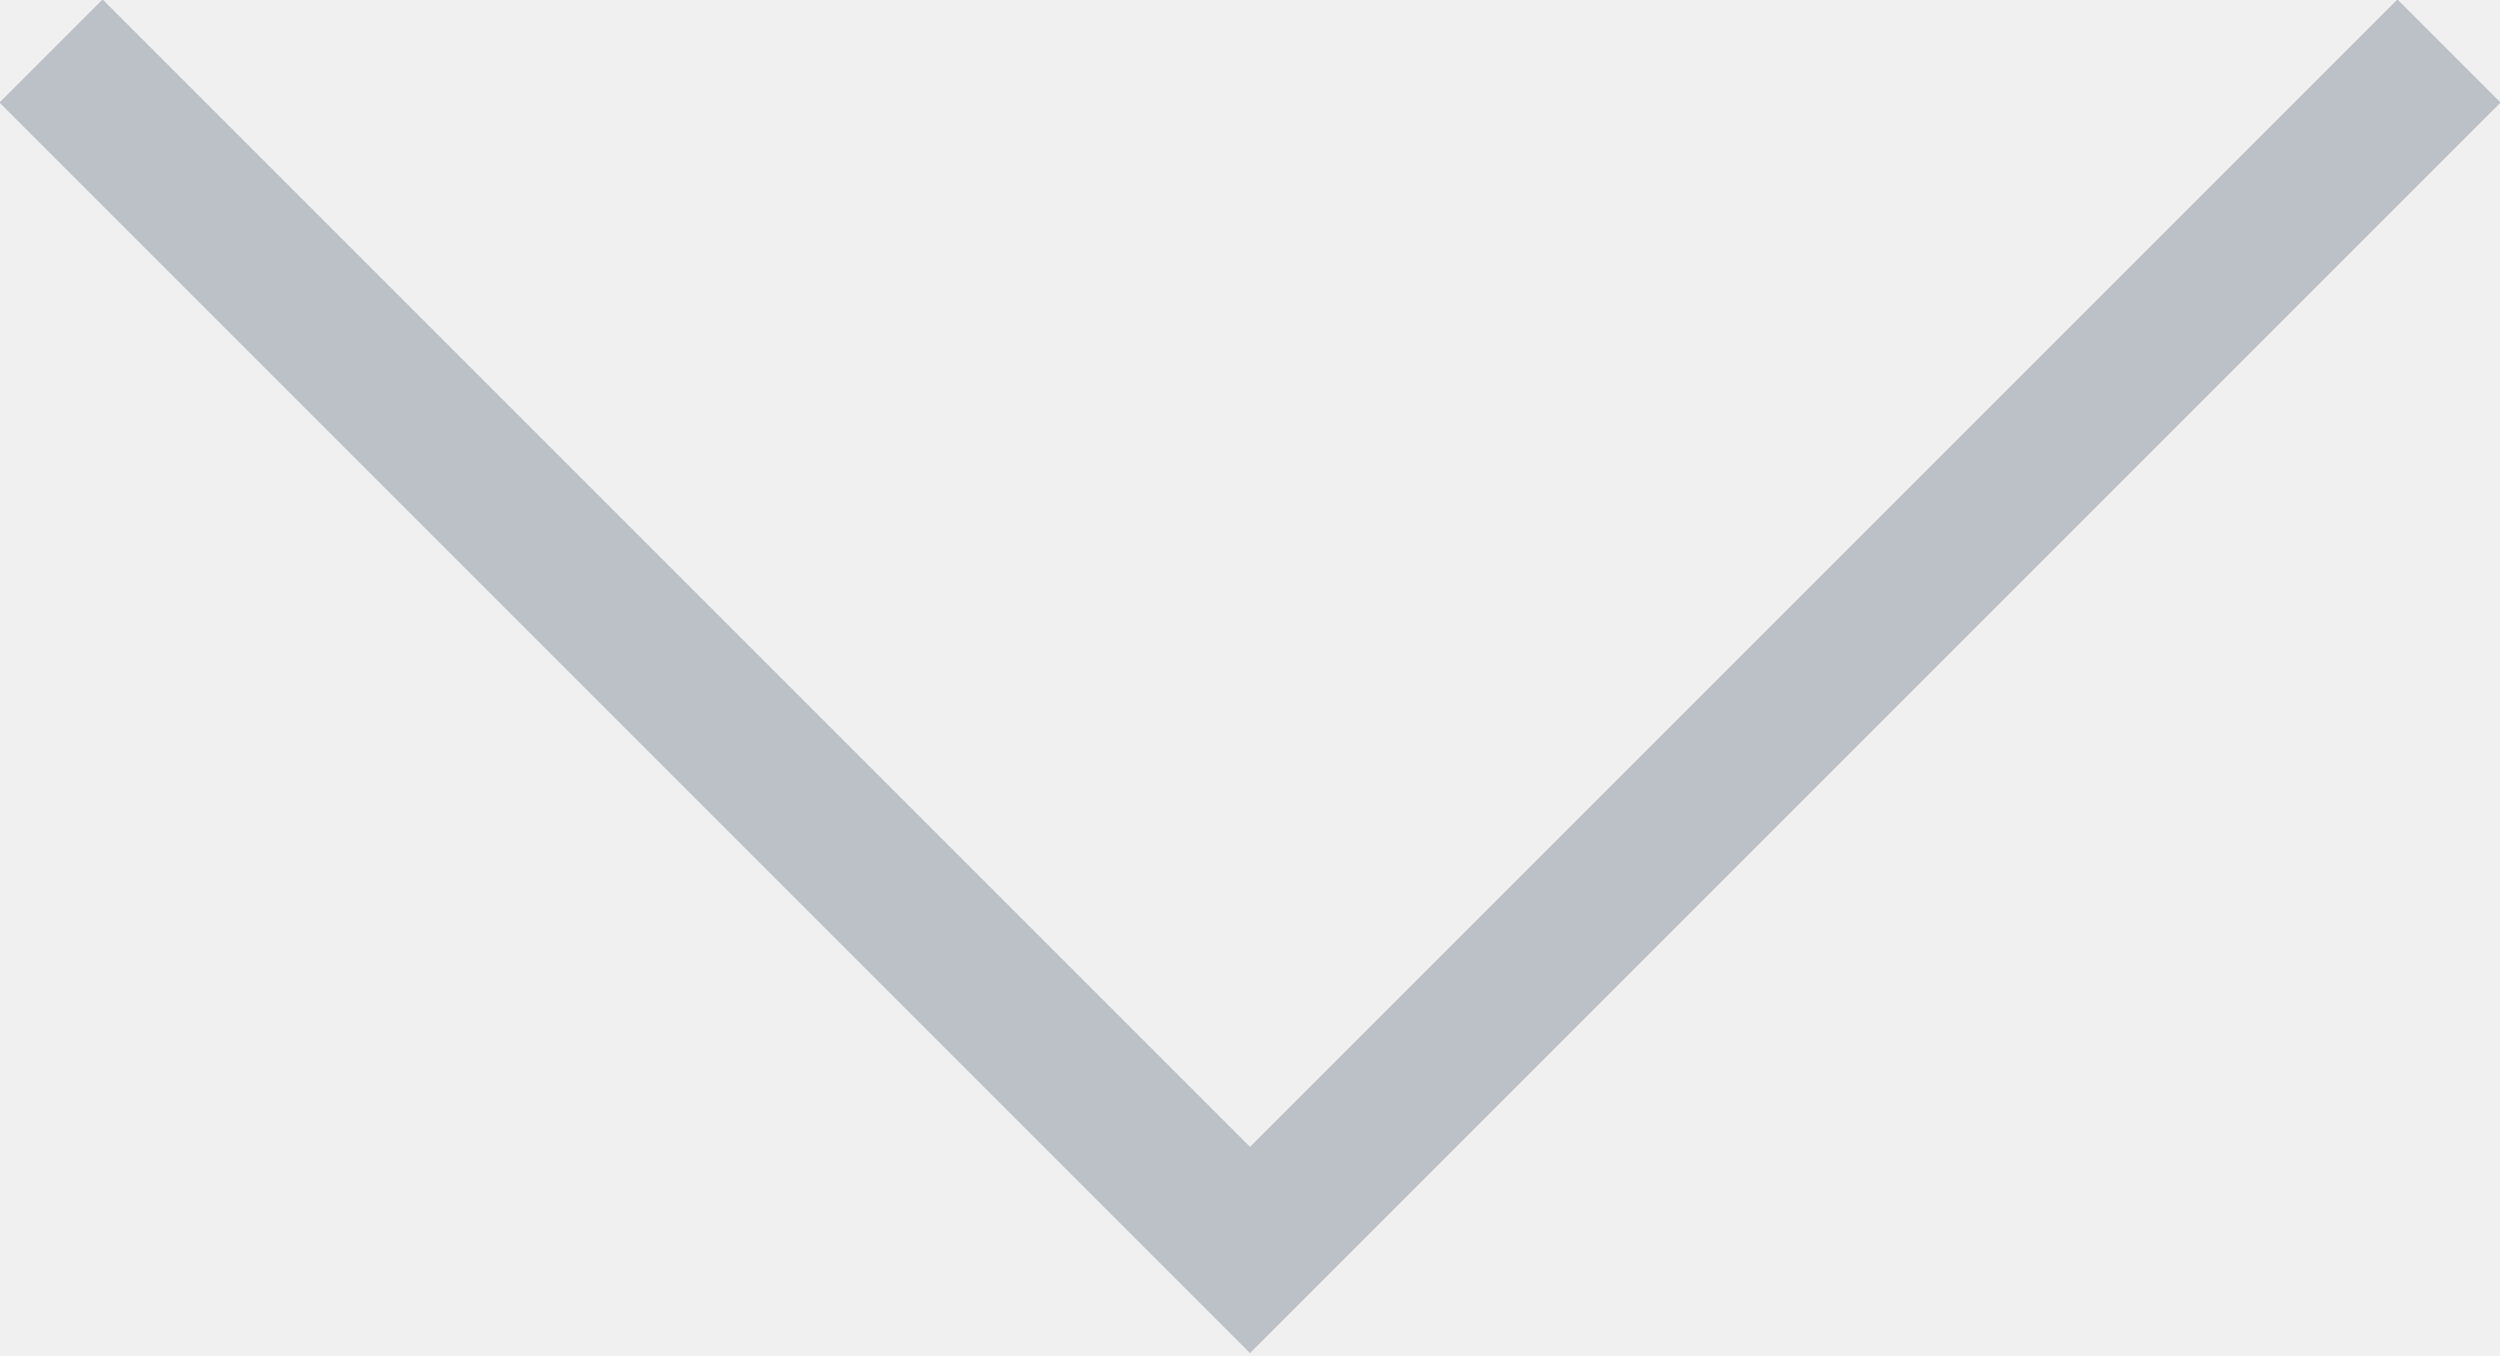
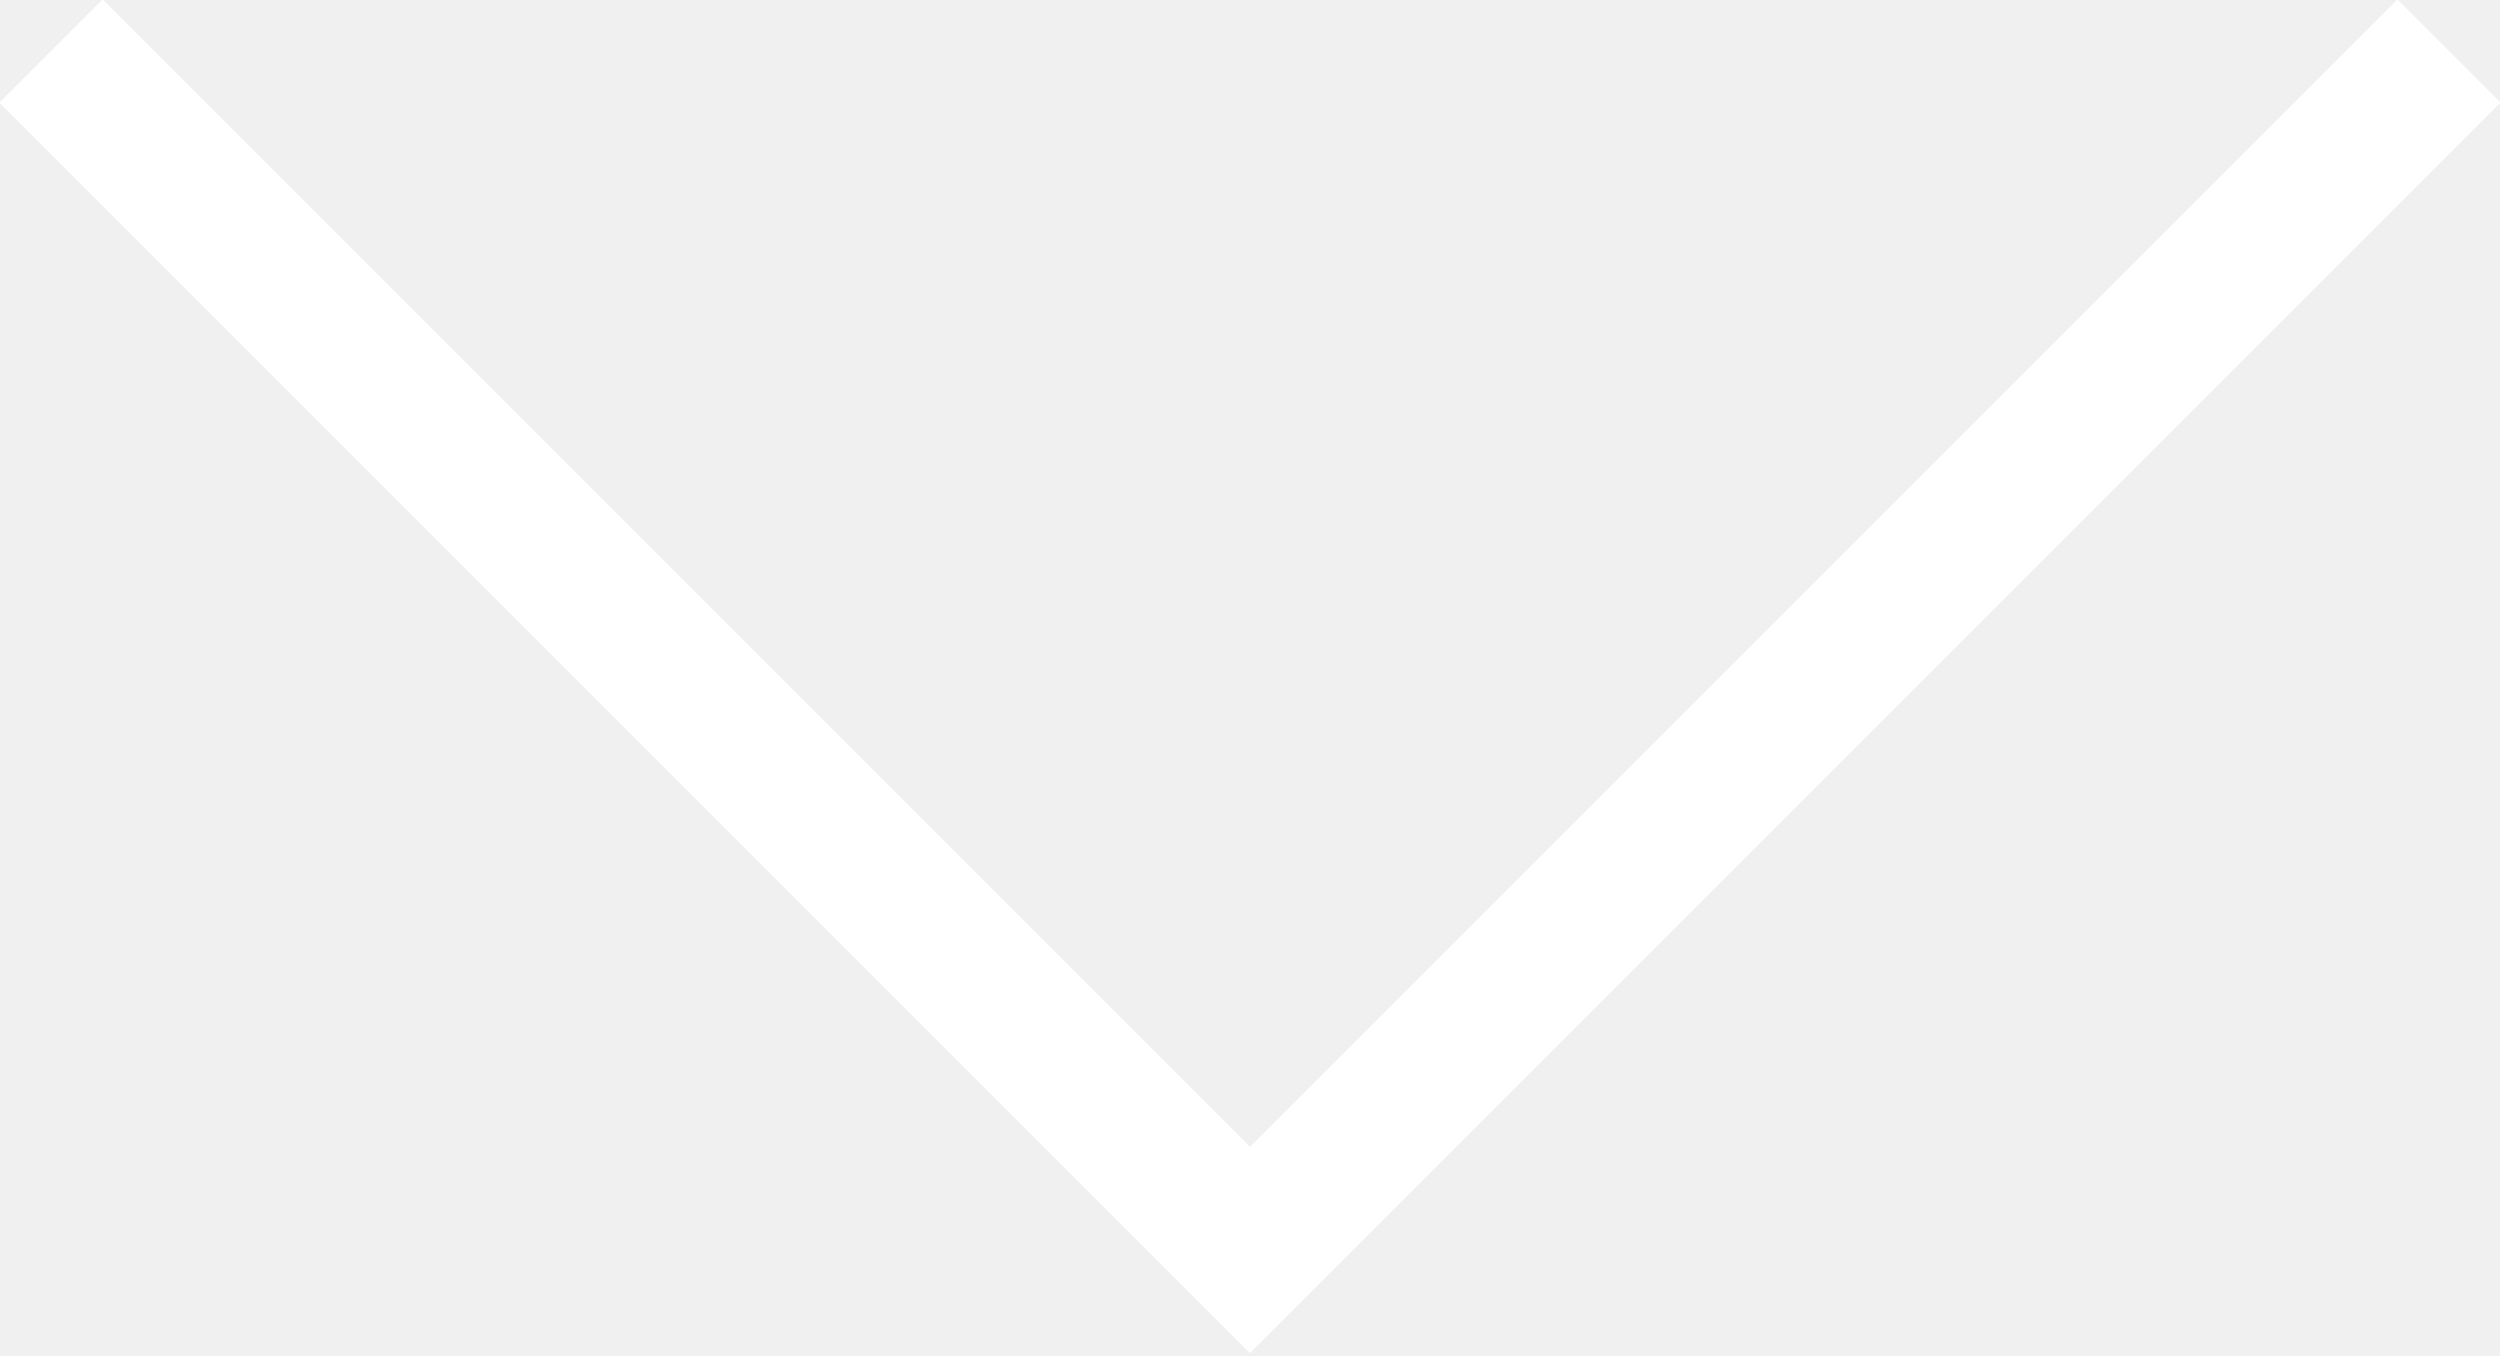
<svg xmlns="http://www.w3.org/2000/svg" version="1.1" x="0px" y="0px" viewBox="0 0 68.6 37.2" enable-background="new 0 0 68.6 37.2" xml:space="preserve">
-   <polyline fill="none" stroke="#bbc1c6" stroke-width="4" stroke-miterlimit="10" points="67.2,1.4 34.3,34.3 1.4,1.4 " />
+   <polyline fill="none" stroke="#ffffff" stroke-width="4" stroke-miterlimit="10" points="67.2,1.4 34.3,34.3 1.4,1.4 " />
</svg>
